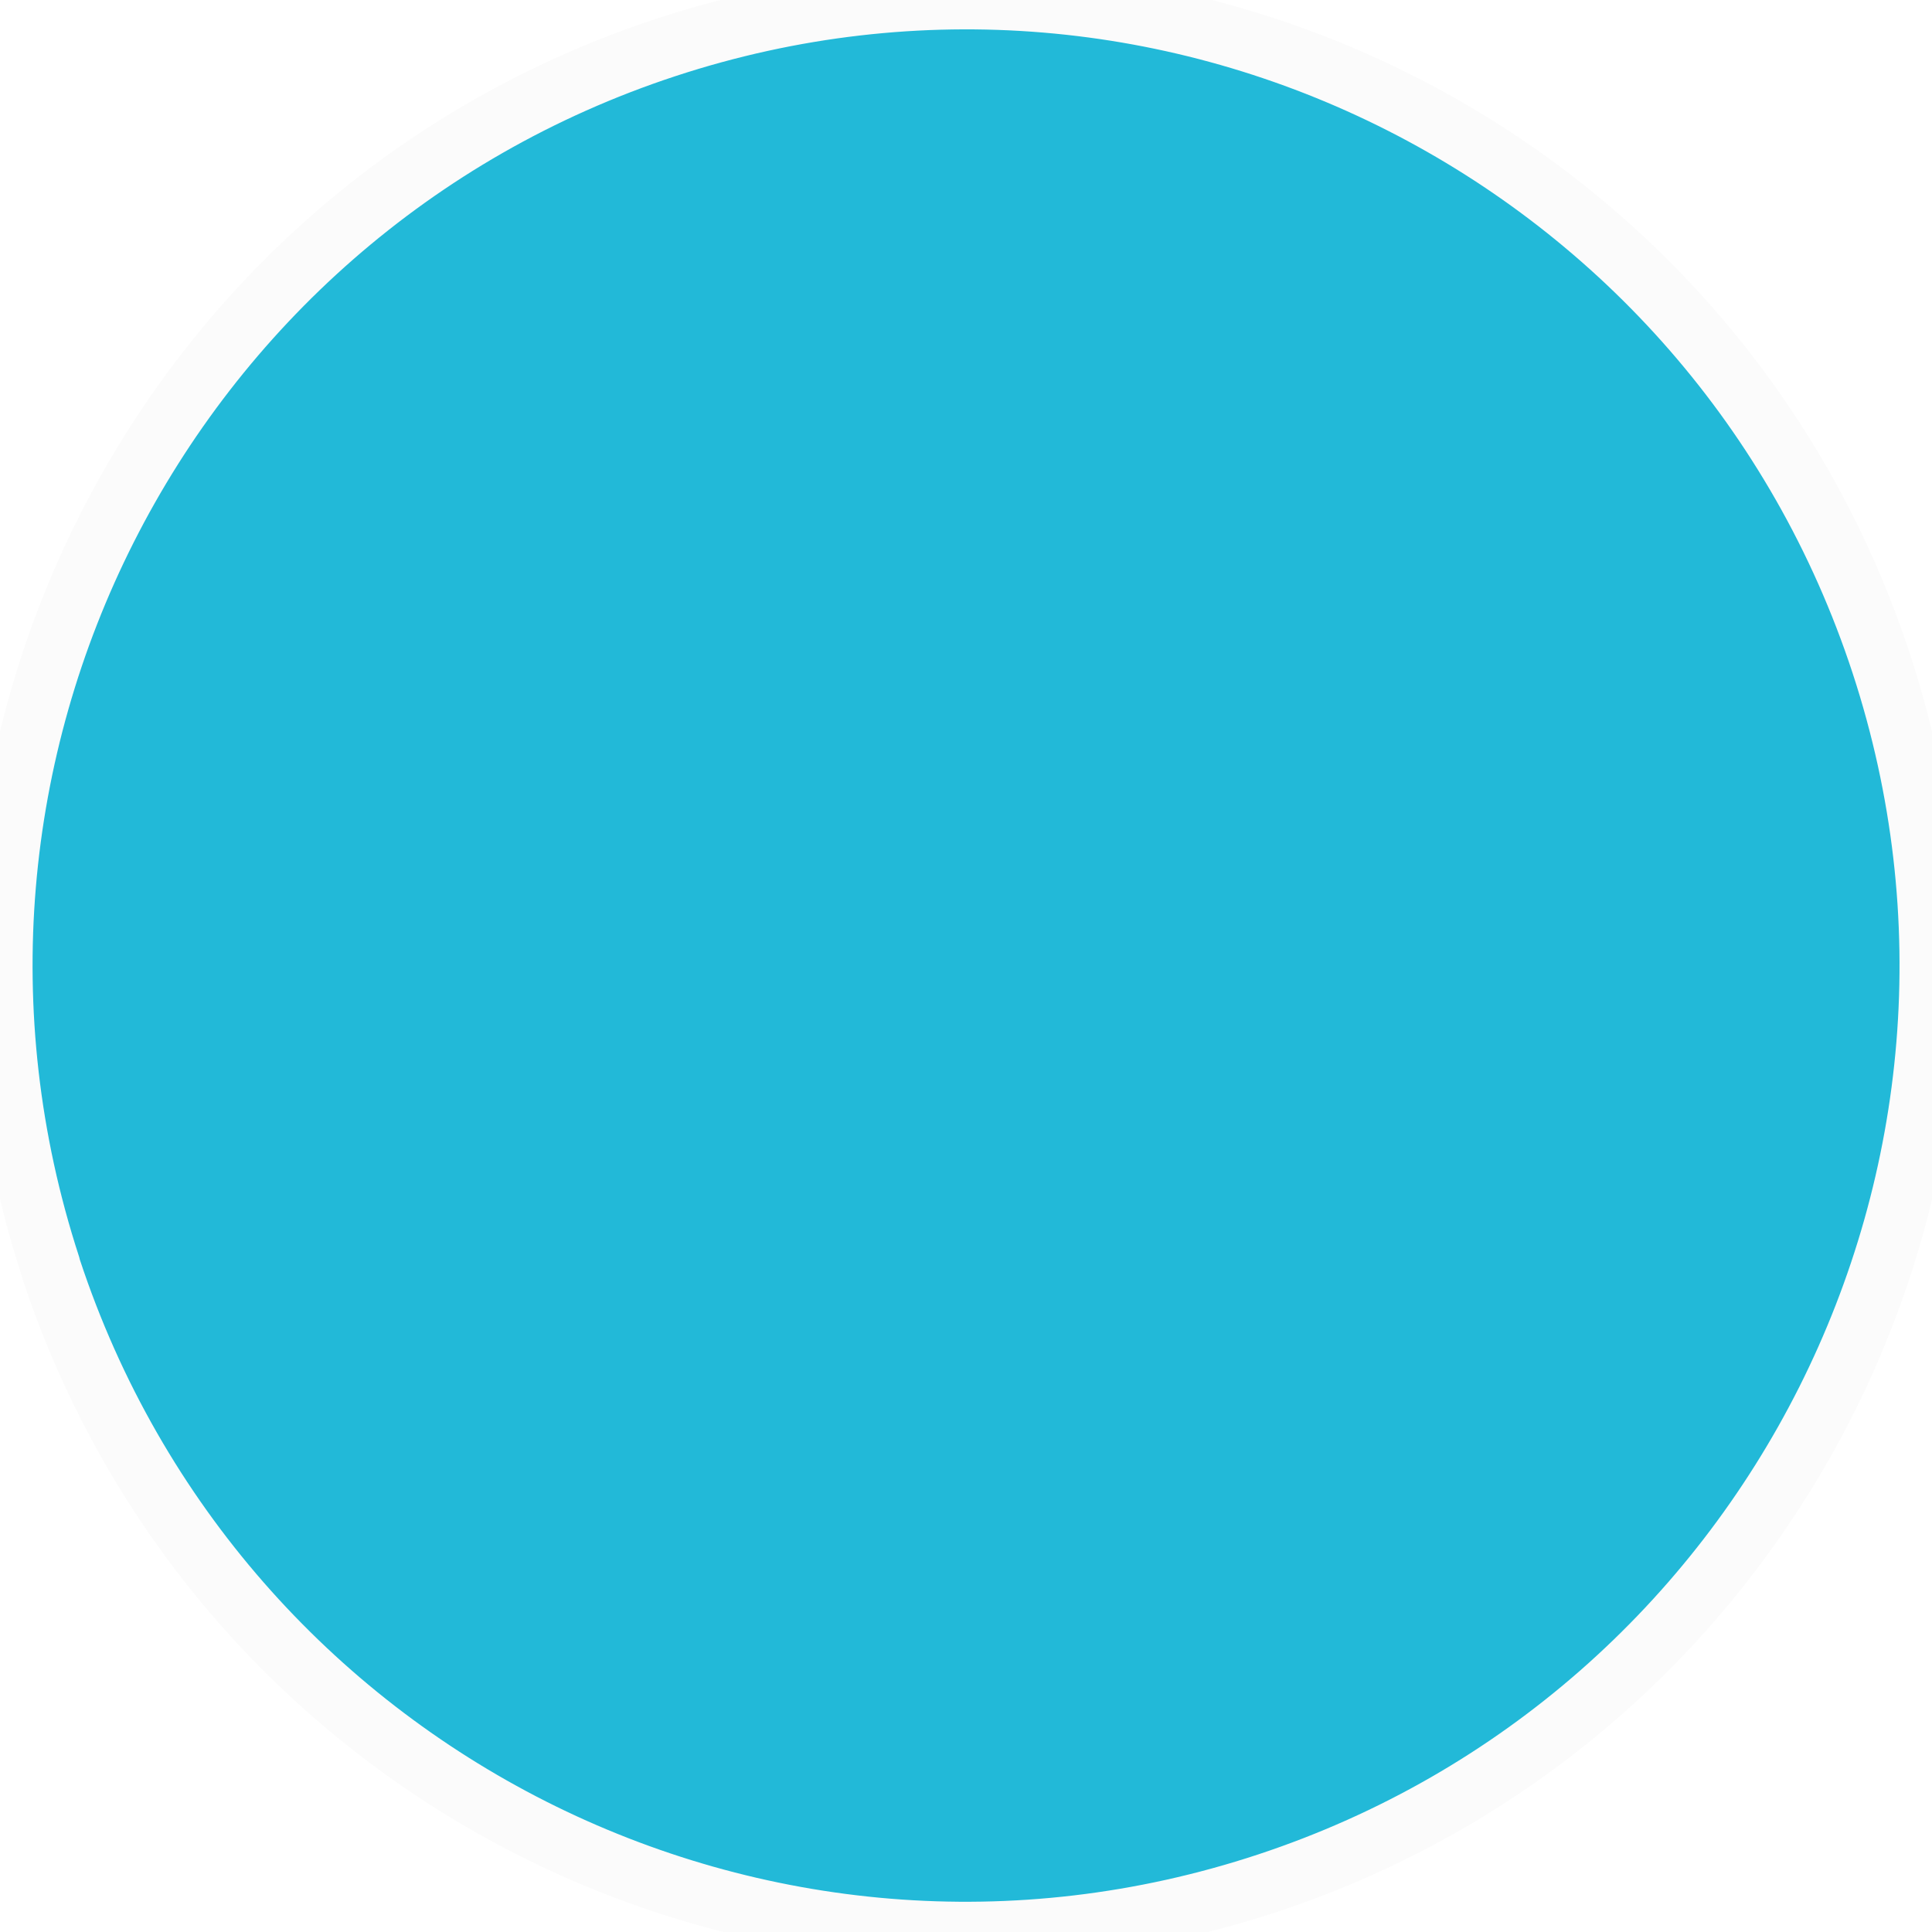
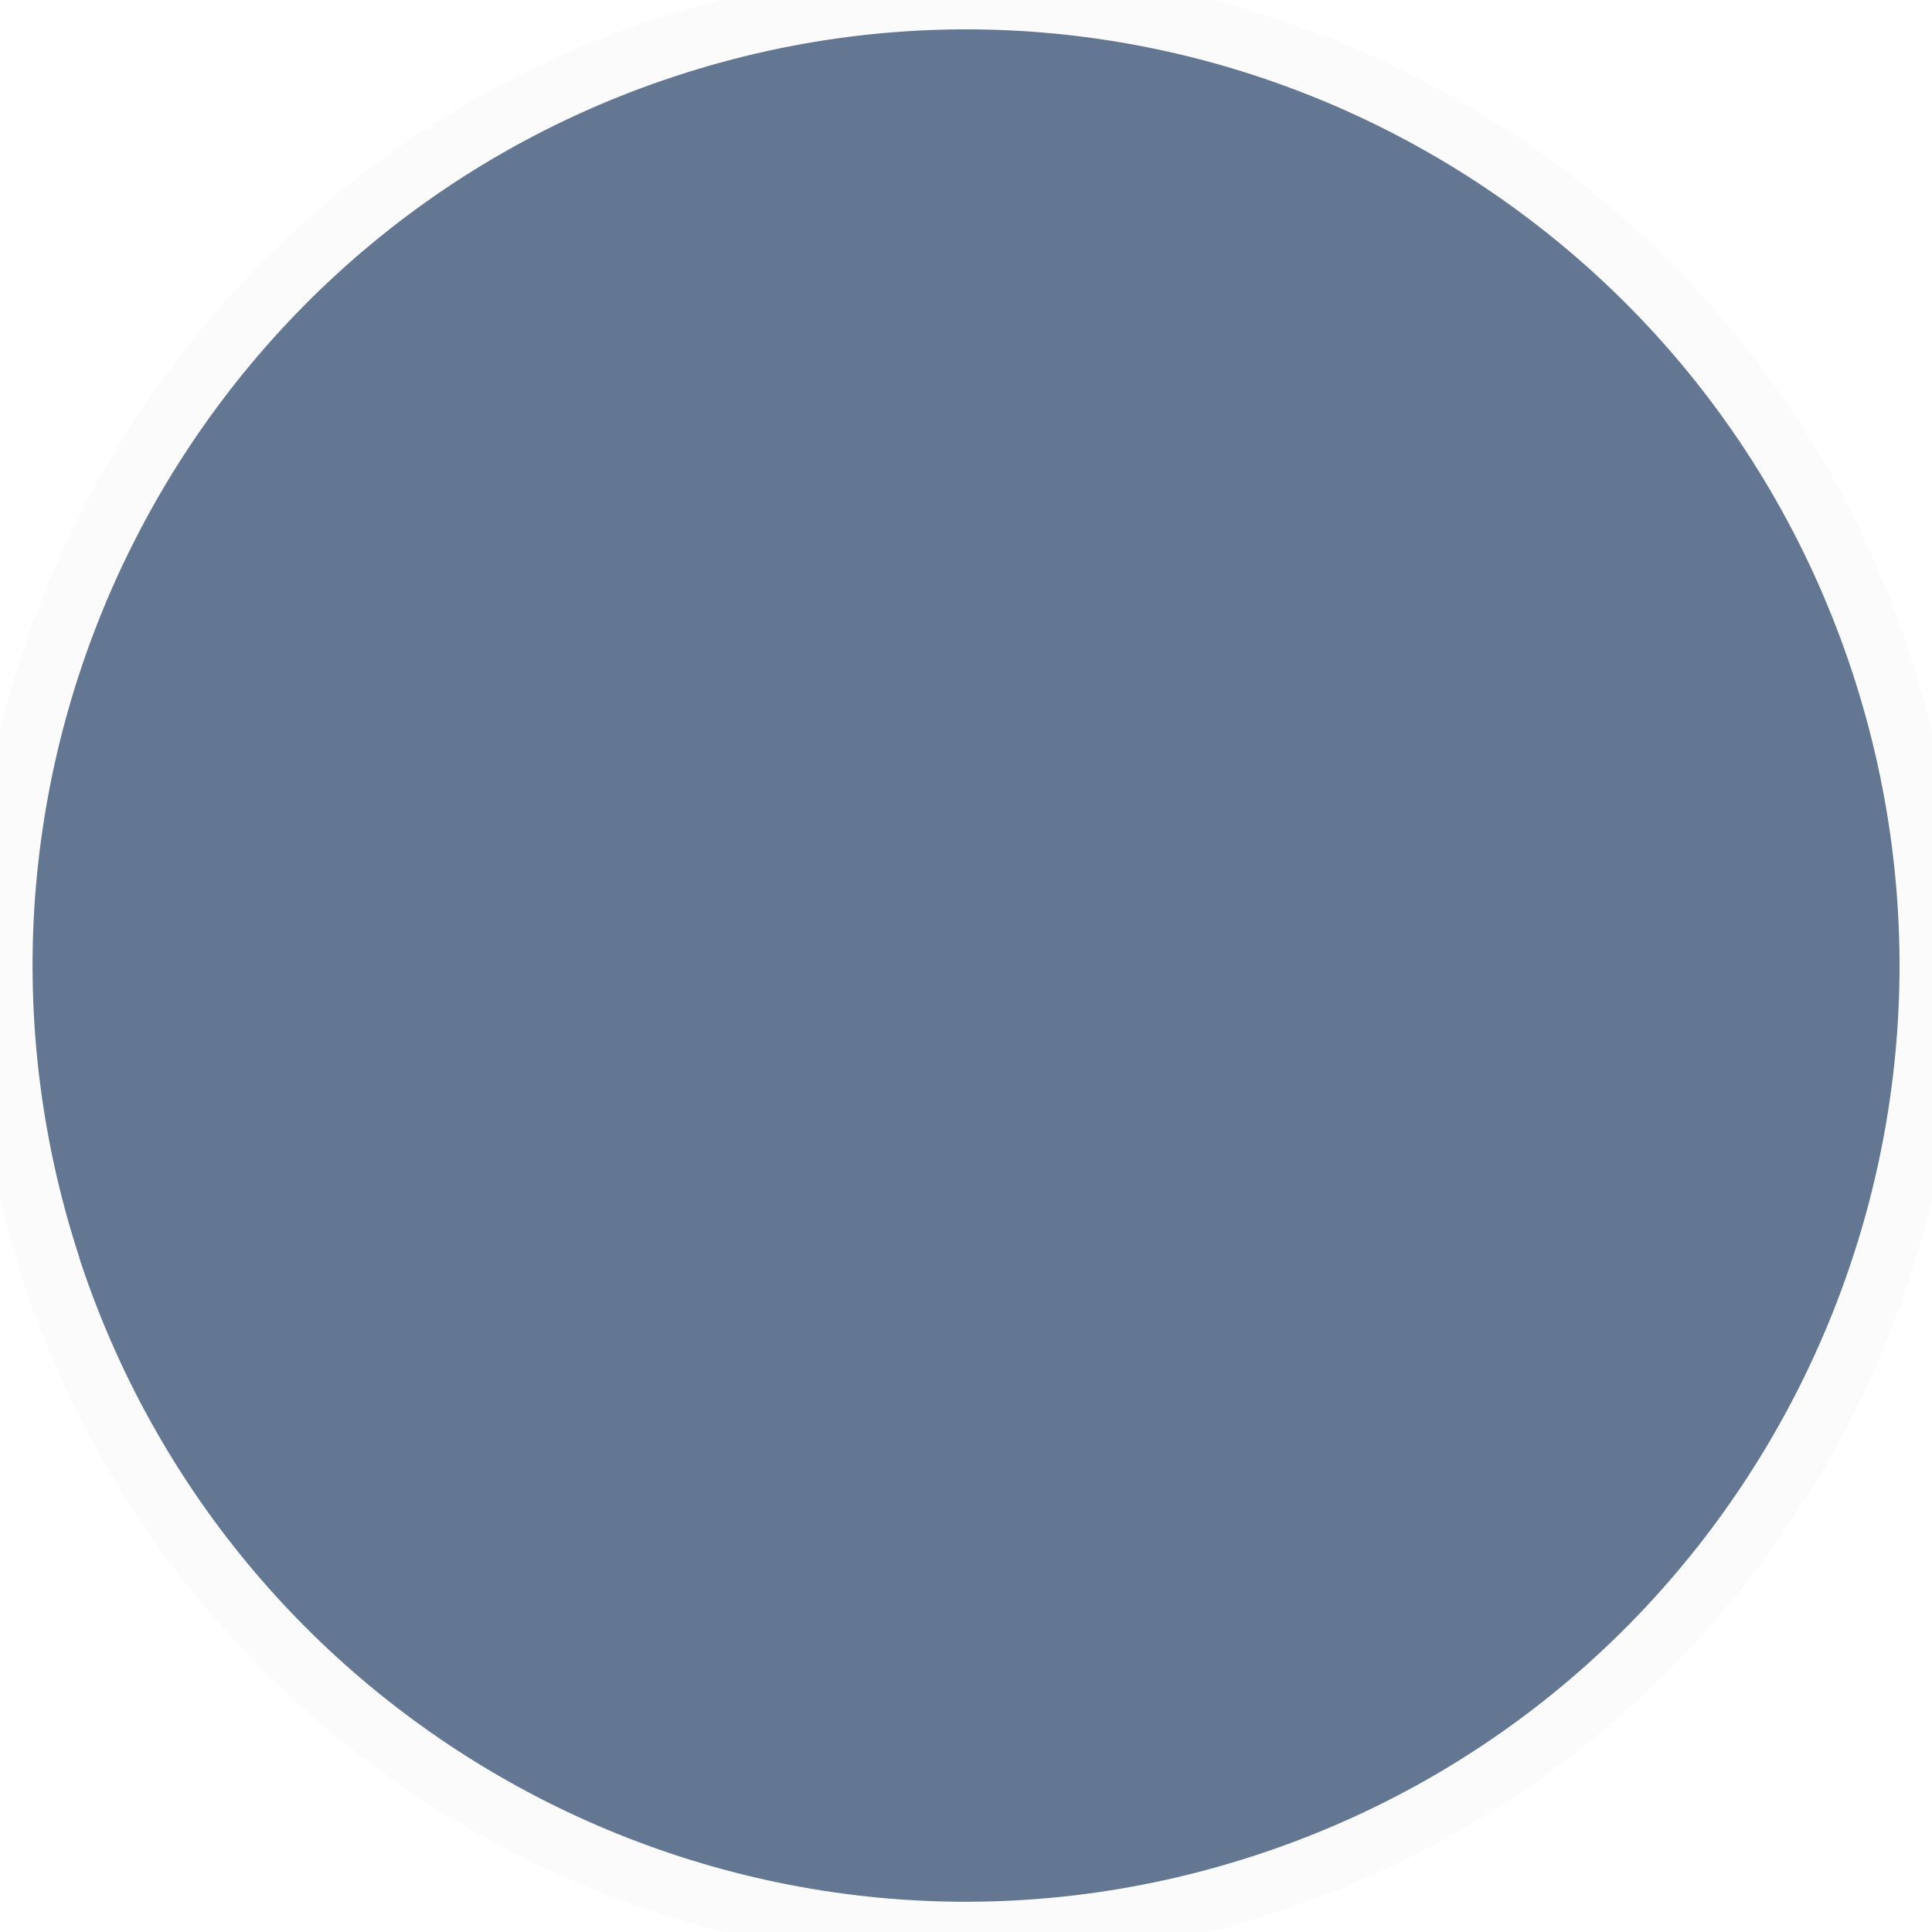
<svg xmlns="http://www.w3.org/2000/svg" width="32" height="32" viewBox="0 0 8.467 8.467" version="1.1" id="svg8">
  <defs id="defs2">
    <clipPath clipPathUnits="userSpaceOnUse" id="clipPath8857">
      <rect style="opacity:1;fill:#637792;fill-opacity:1;fill-rule:nonzero;stroke:none;stroke-width:0.6;stroke-linecap:round;stroke-linejoin:round;stroke-miterlimit:4;stroke-dasharray:none;stroke-opacity:1" id="rect8859" width="45.121" height="26.553" x="27.12" y="255.564" />
    </clipPath>
  </defs>
  <g id="layer1" transform="translate(0,-288.5333)">
-     <path style="opacity:1;fill:#22b9d8;fill-opacity:1;fill-rule:nonzero;stroke:#fbfbfb;stroke-width:0.265;stroke-linecap:round;stroke-linejoin:round;stroke-miterlimit:4;stroke-dasharray:none;stroke-opacity:1" id="path824" d="m 0.22,294.08 a 4.223,4.235 0 0 1 2.699,-5.339 4.223,4.235 0 0 1 5.326,2.701 4.223,4.235 0 0 1 -2.689,5.344 4.223,4.235 0 0 1 -5.332,-2.691" />
+     <path style="opacity:1;fill:#637792;fill-opacity:1;fill-rule:nonzero;stroke:#fbfbfb;stroke-width:0.265;stroke-linecap:round;stroke-linejoin:round;stroke-miterlimit:4;stroke-dasharray:none;stroke-opacity:1" id="path824" d="m 0.22,294.08 a 4.223,4.235 0 0 1 2.699,-5.339 4.223,4.235 0 0 1 5.326,2.701 4.223,4.235 0 0 1 -2.689,5.344 4.223,4.235 0 0 1 -5.332,-2.691" />
  </g>
</svg>
